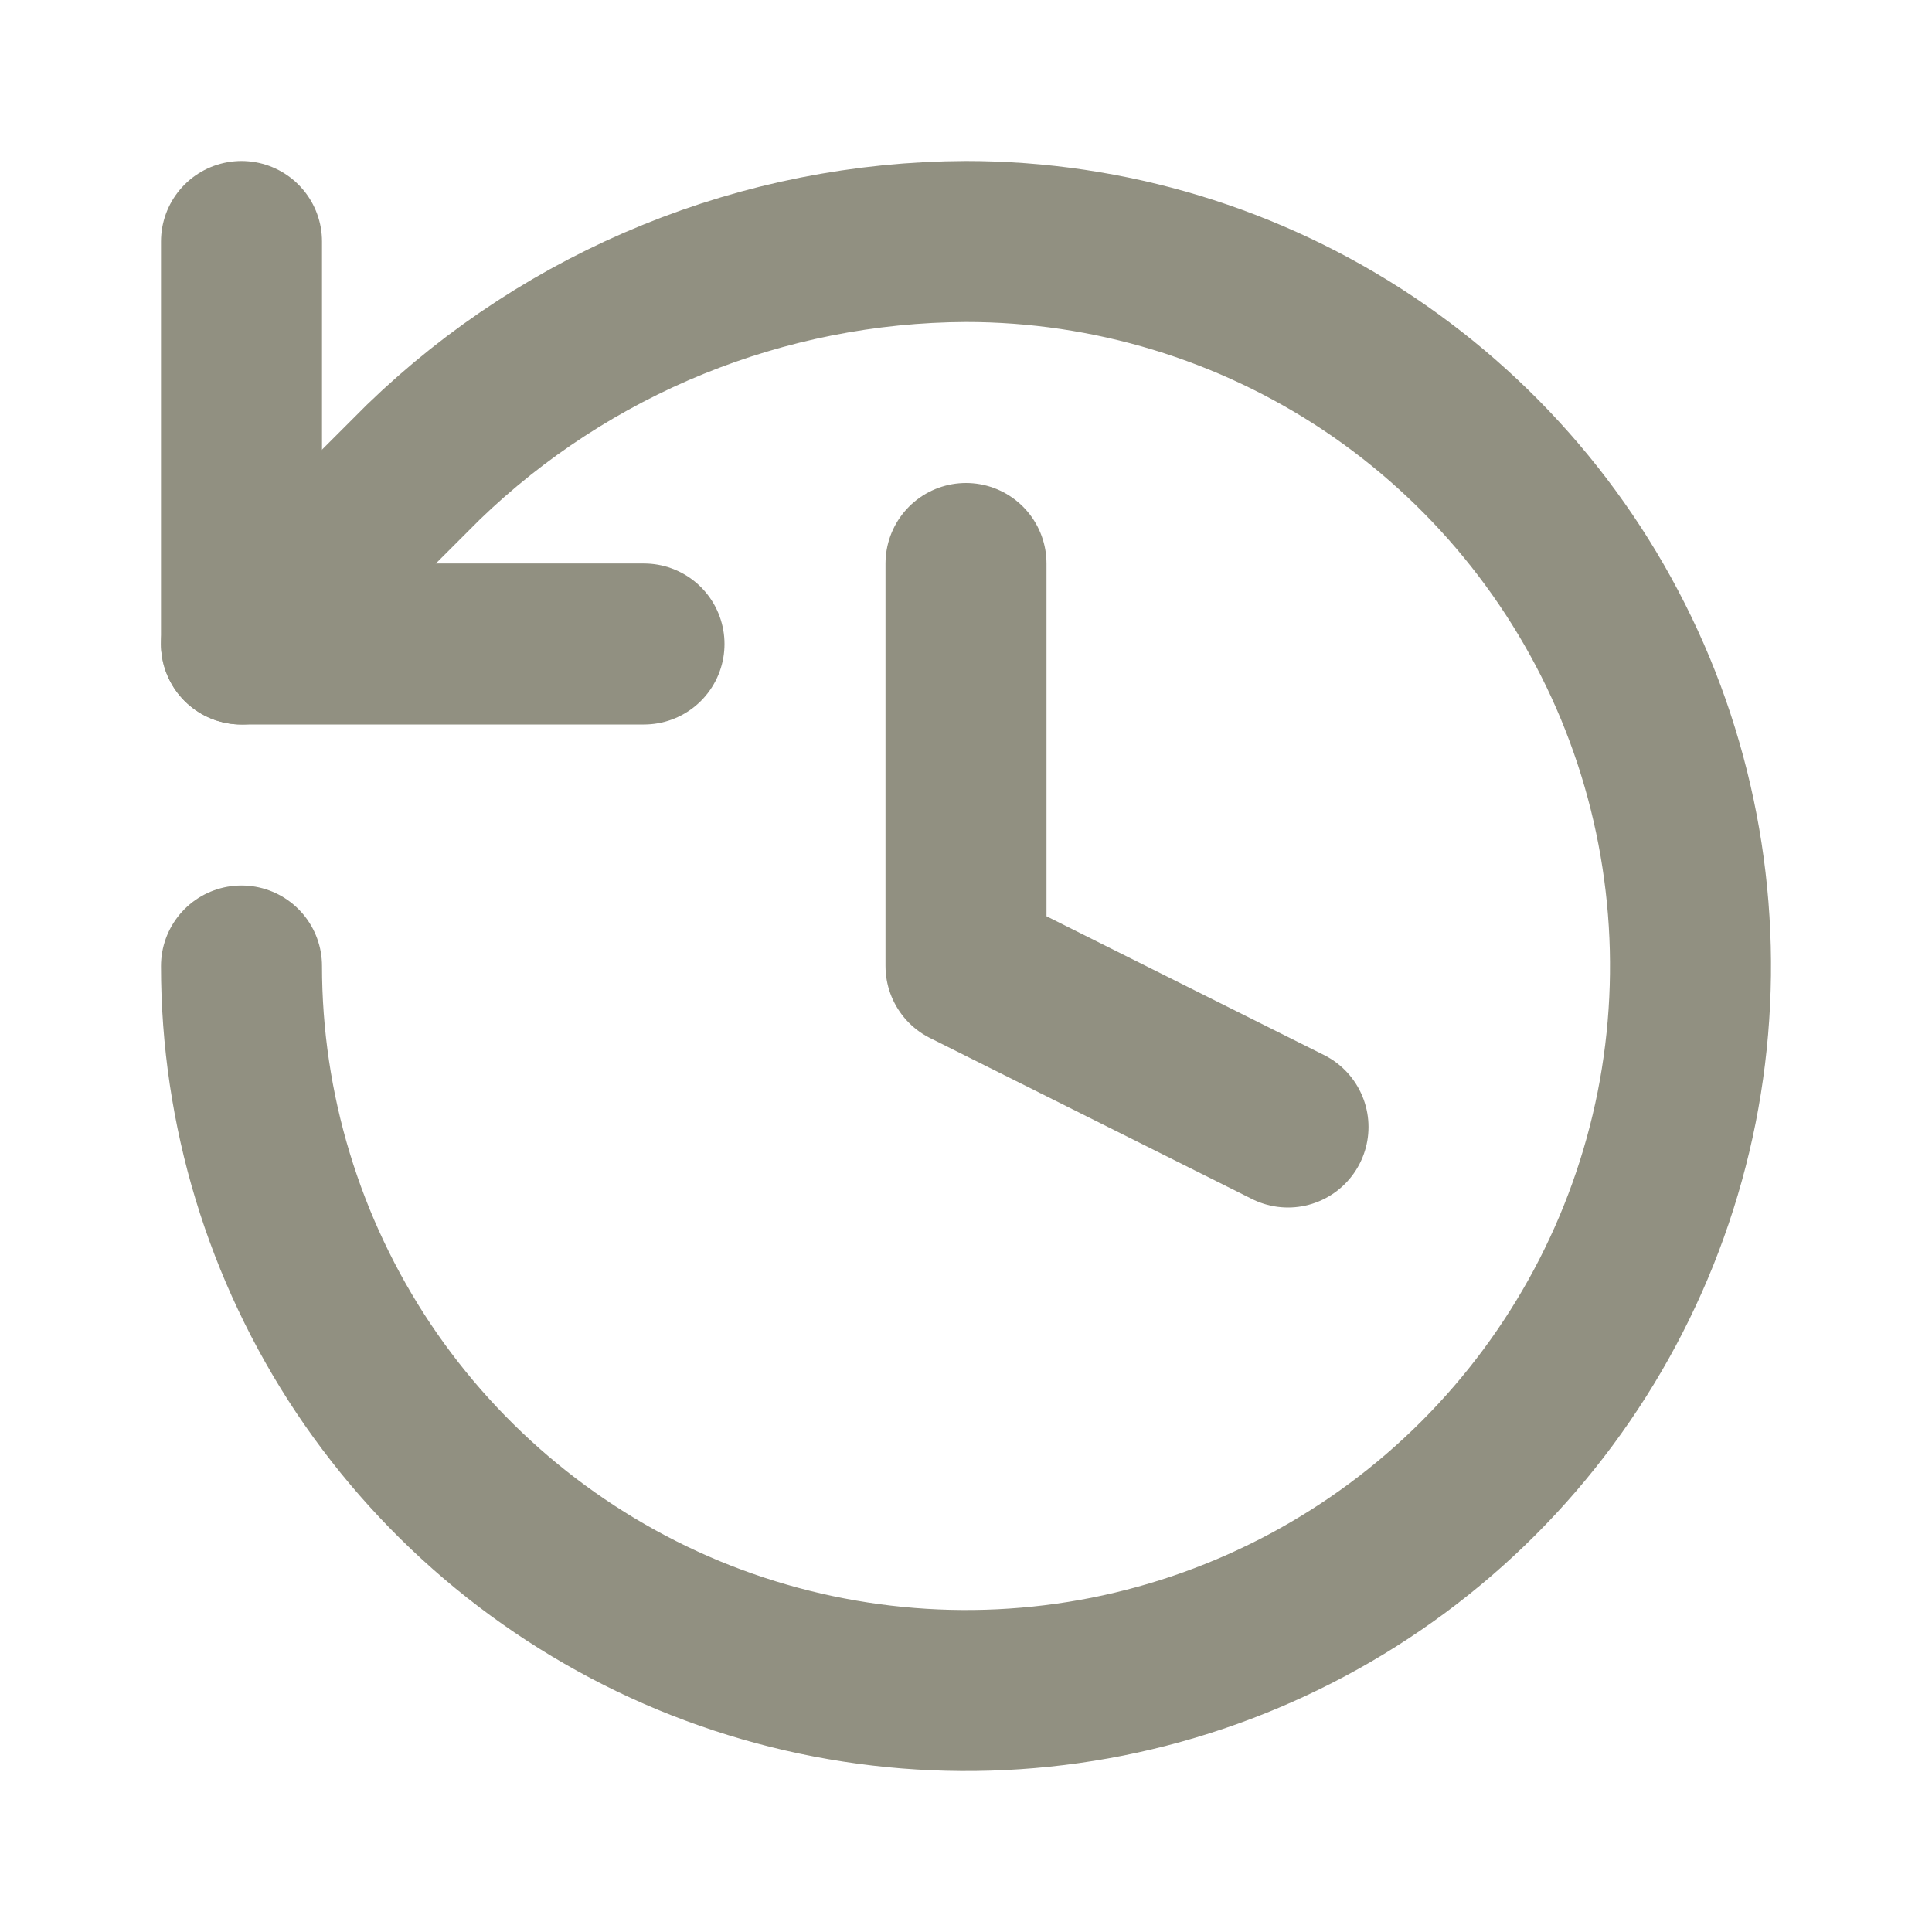
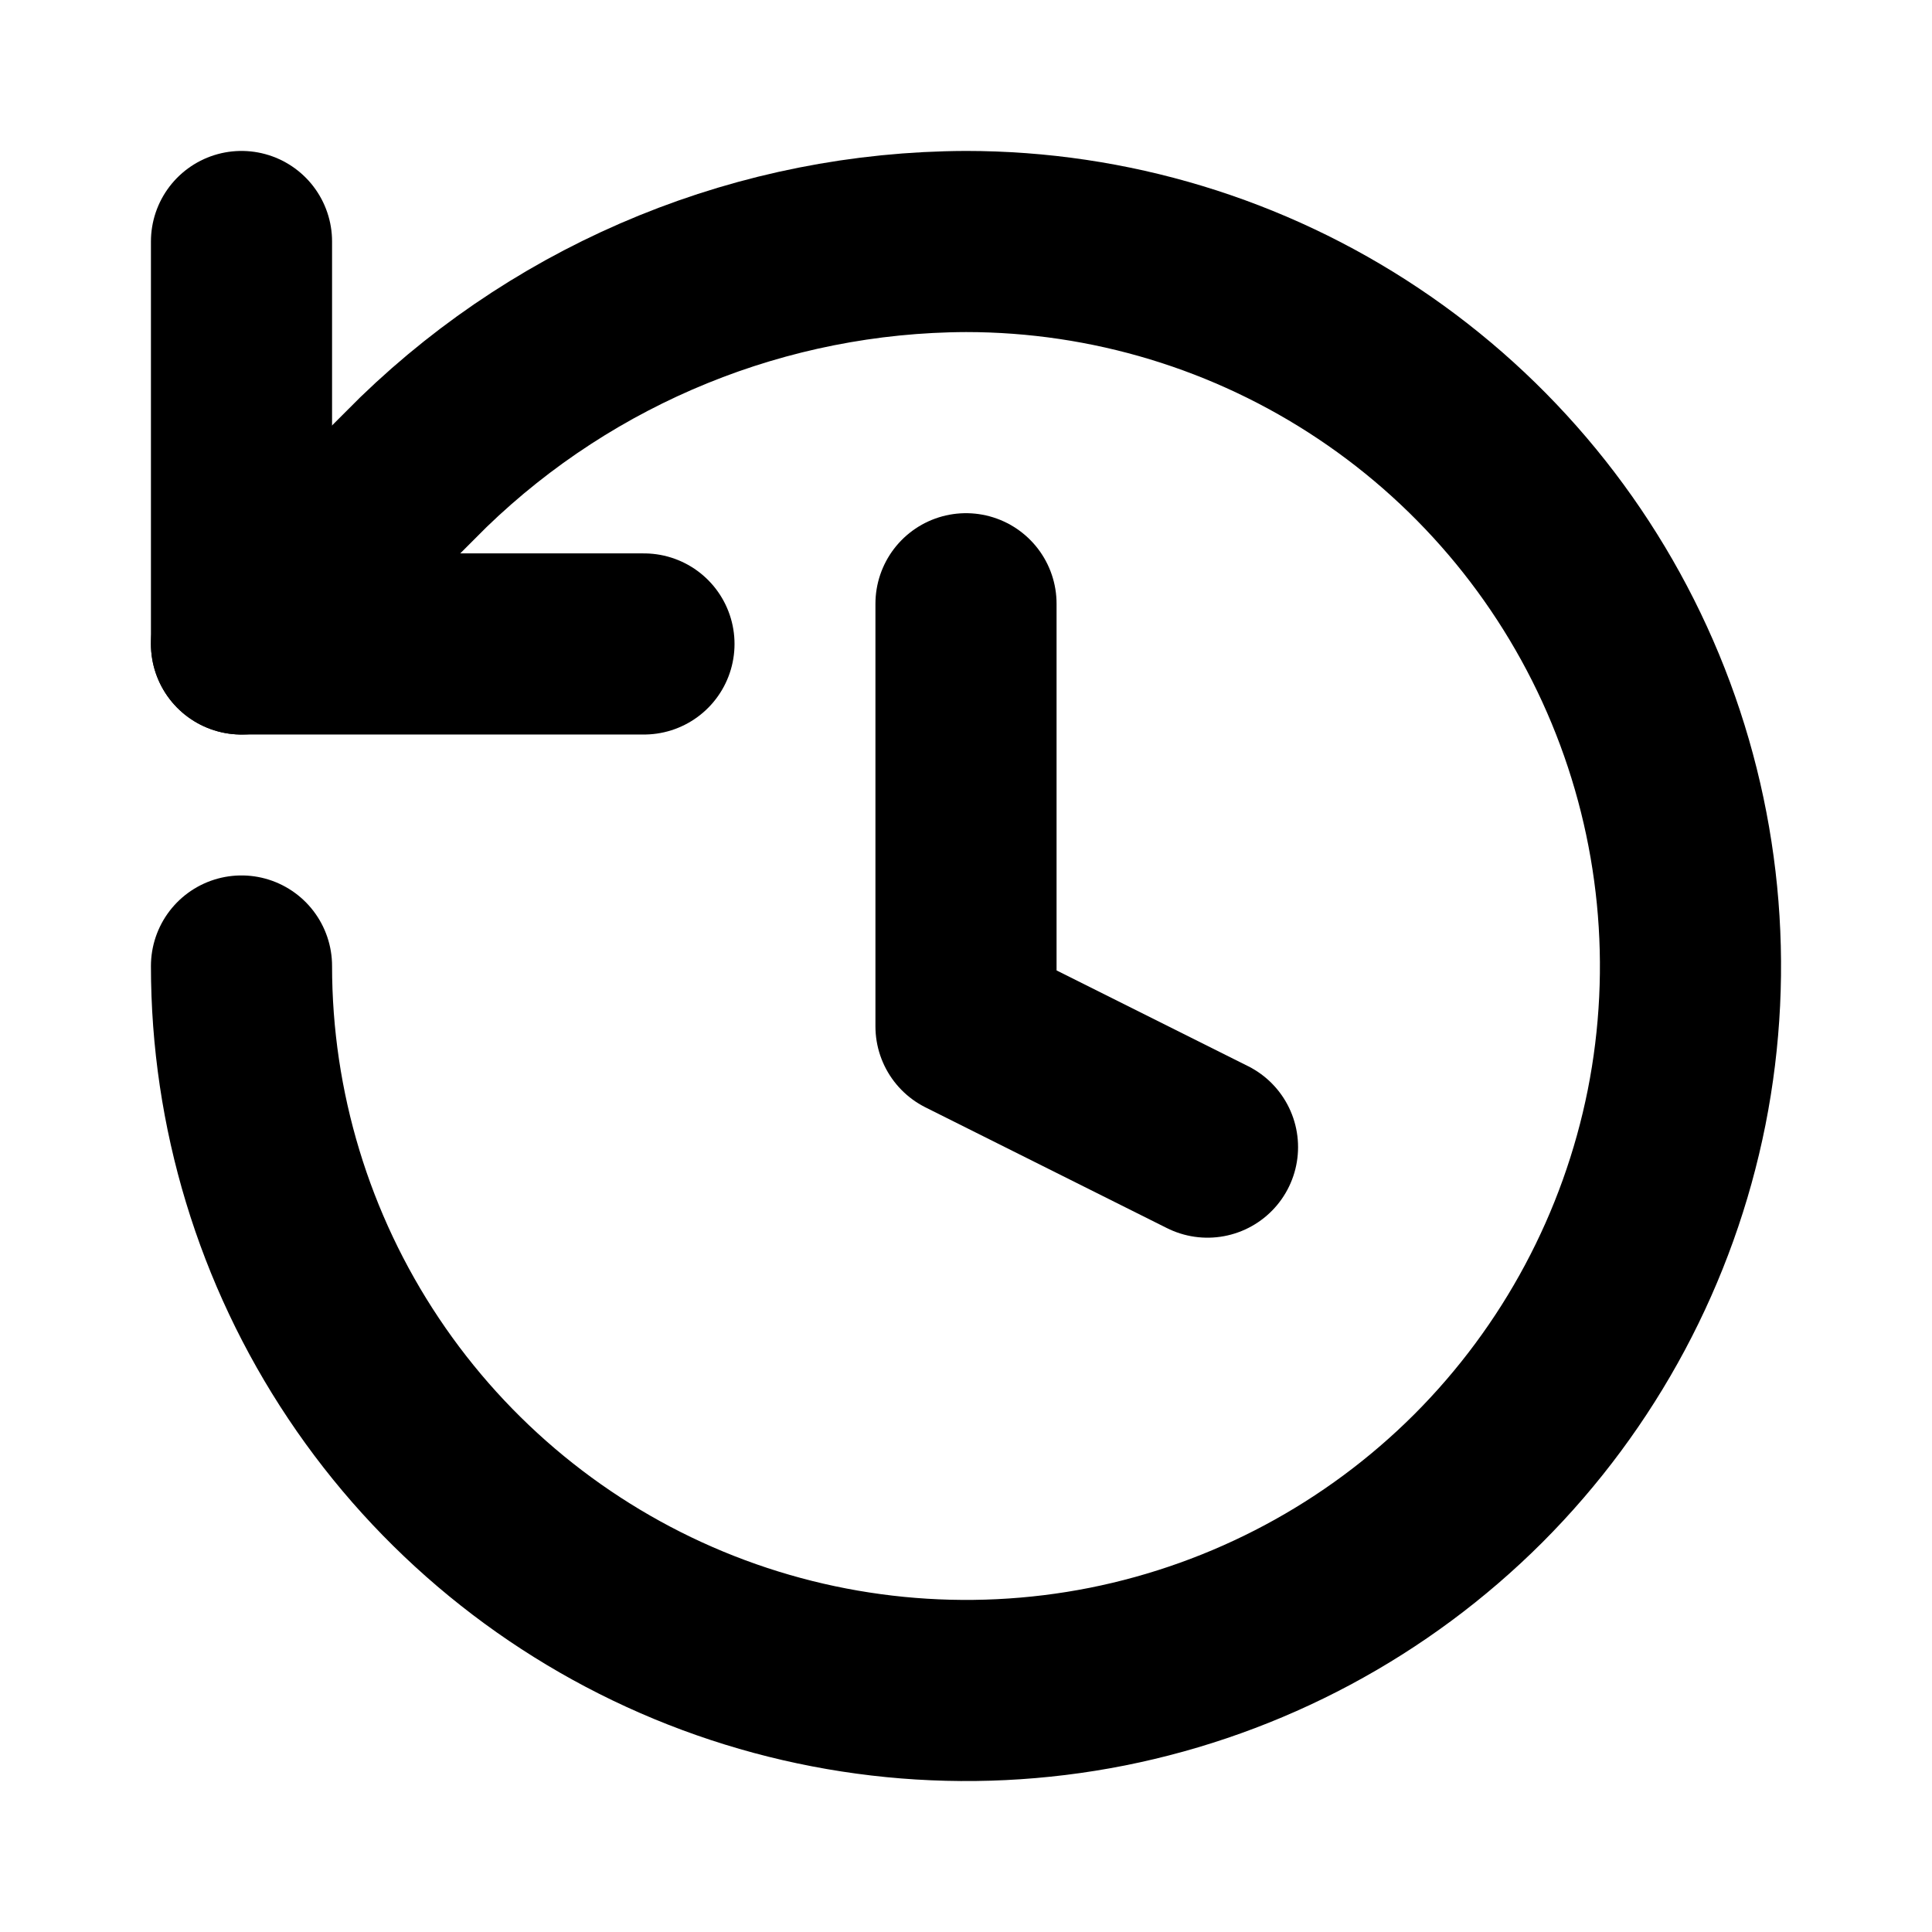
- <svg xmlns="http://www.w3.org/2000/svg" width="12" height="12" viewBox="0 0 12 12" fill="none">
-   <path d="M1.5 6C1.5 6.89 1.764 7.76 2.258 8.5C2.753 9.24 3.456 9.817 4.278 10.158C5.1 10.498 6.005 10.587 6.878 10.414C7.751 10.24 8.553 9.811 9.182 9.182C9.811 8.553 10.24 7.751 10.414 6.878C10.587 6.005 10.498 5.1 10.158 4.278C9.817 3.456 9.24 2.753 8.5 2.258C7.76 1.764 6.89 1.5 6 1.5C4.742 1.505 3.534 1.996 2.63 2.87L1.5 4" stroke="#919081" stroke-linecap="round" stroke-linejoin="round" />
-   <path d="M1.5 1.5V4H4" stroke="#919081" stroke-linecap="round" stroke-linejoin="round" />
-   <path d="M6 3.5V6L8 7" stroke="#919081" stroke-linecap="round" stroke-linejoin="round" />
+ <svg xmlns="http://www.w3.org/2000/svg" width="16" height="16" viewBox="0 0 16 16" fill="none">
+   <path d="M2 8C2 9.187 2.352 10.347 3.011 11.333C3.67 12.32 4.608 13.089 5.704 13.543C6.8 13.997 8.007 14.116 9.171 13.885C10.334 13.653 11.403 13.082 12.243 12.243C13.082 11.403 13.653 10.334 13.885 9.171C14.116 8.007 13.997 6.8 13.543 5.704C13.089 4.608 12.32 3.67 11.333 3.011C10.347 2.352 9.187 2 8 2C6.323 2.006 4.713 2.661 3.507 3.827L2 5.333" stroke="black" stroke-width="1.5" stroke-linecap="round" stroke-linejoin="round" />
+   <path d="M2 2V5.333H5.333" stroke="black" stroke-width="1.5" stroke-linecap="round" stroke-linejoin="round" />
+   <path d="M8 5V8.5L10 9.5" stroke="black" stroke-width="1.5" stroke-linecap="round" stroke-linejoin="round" />
</svg>
